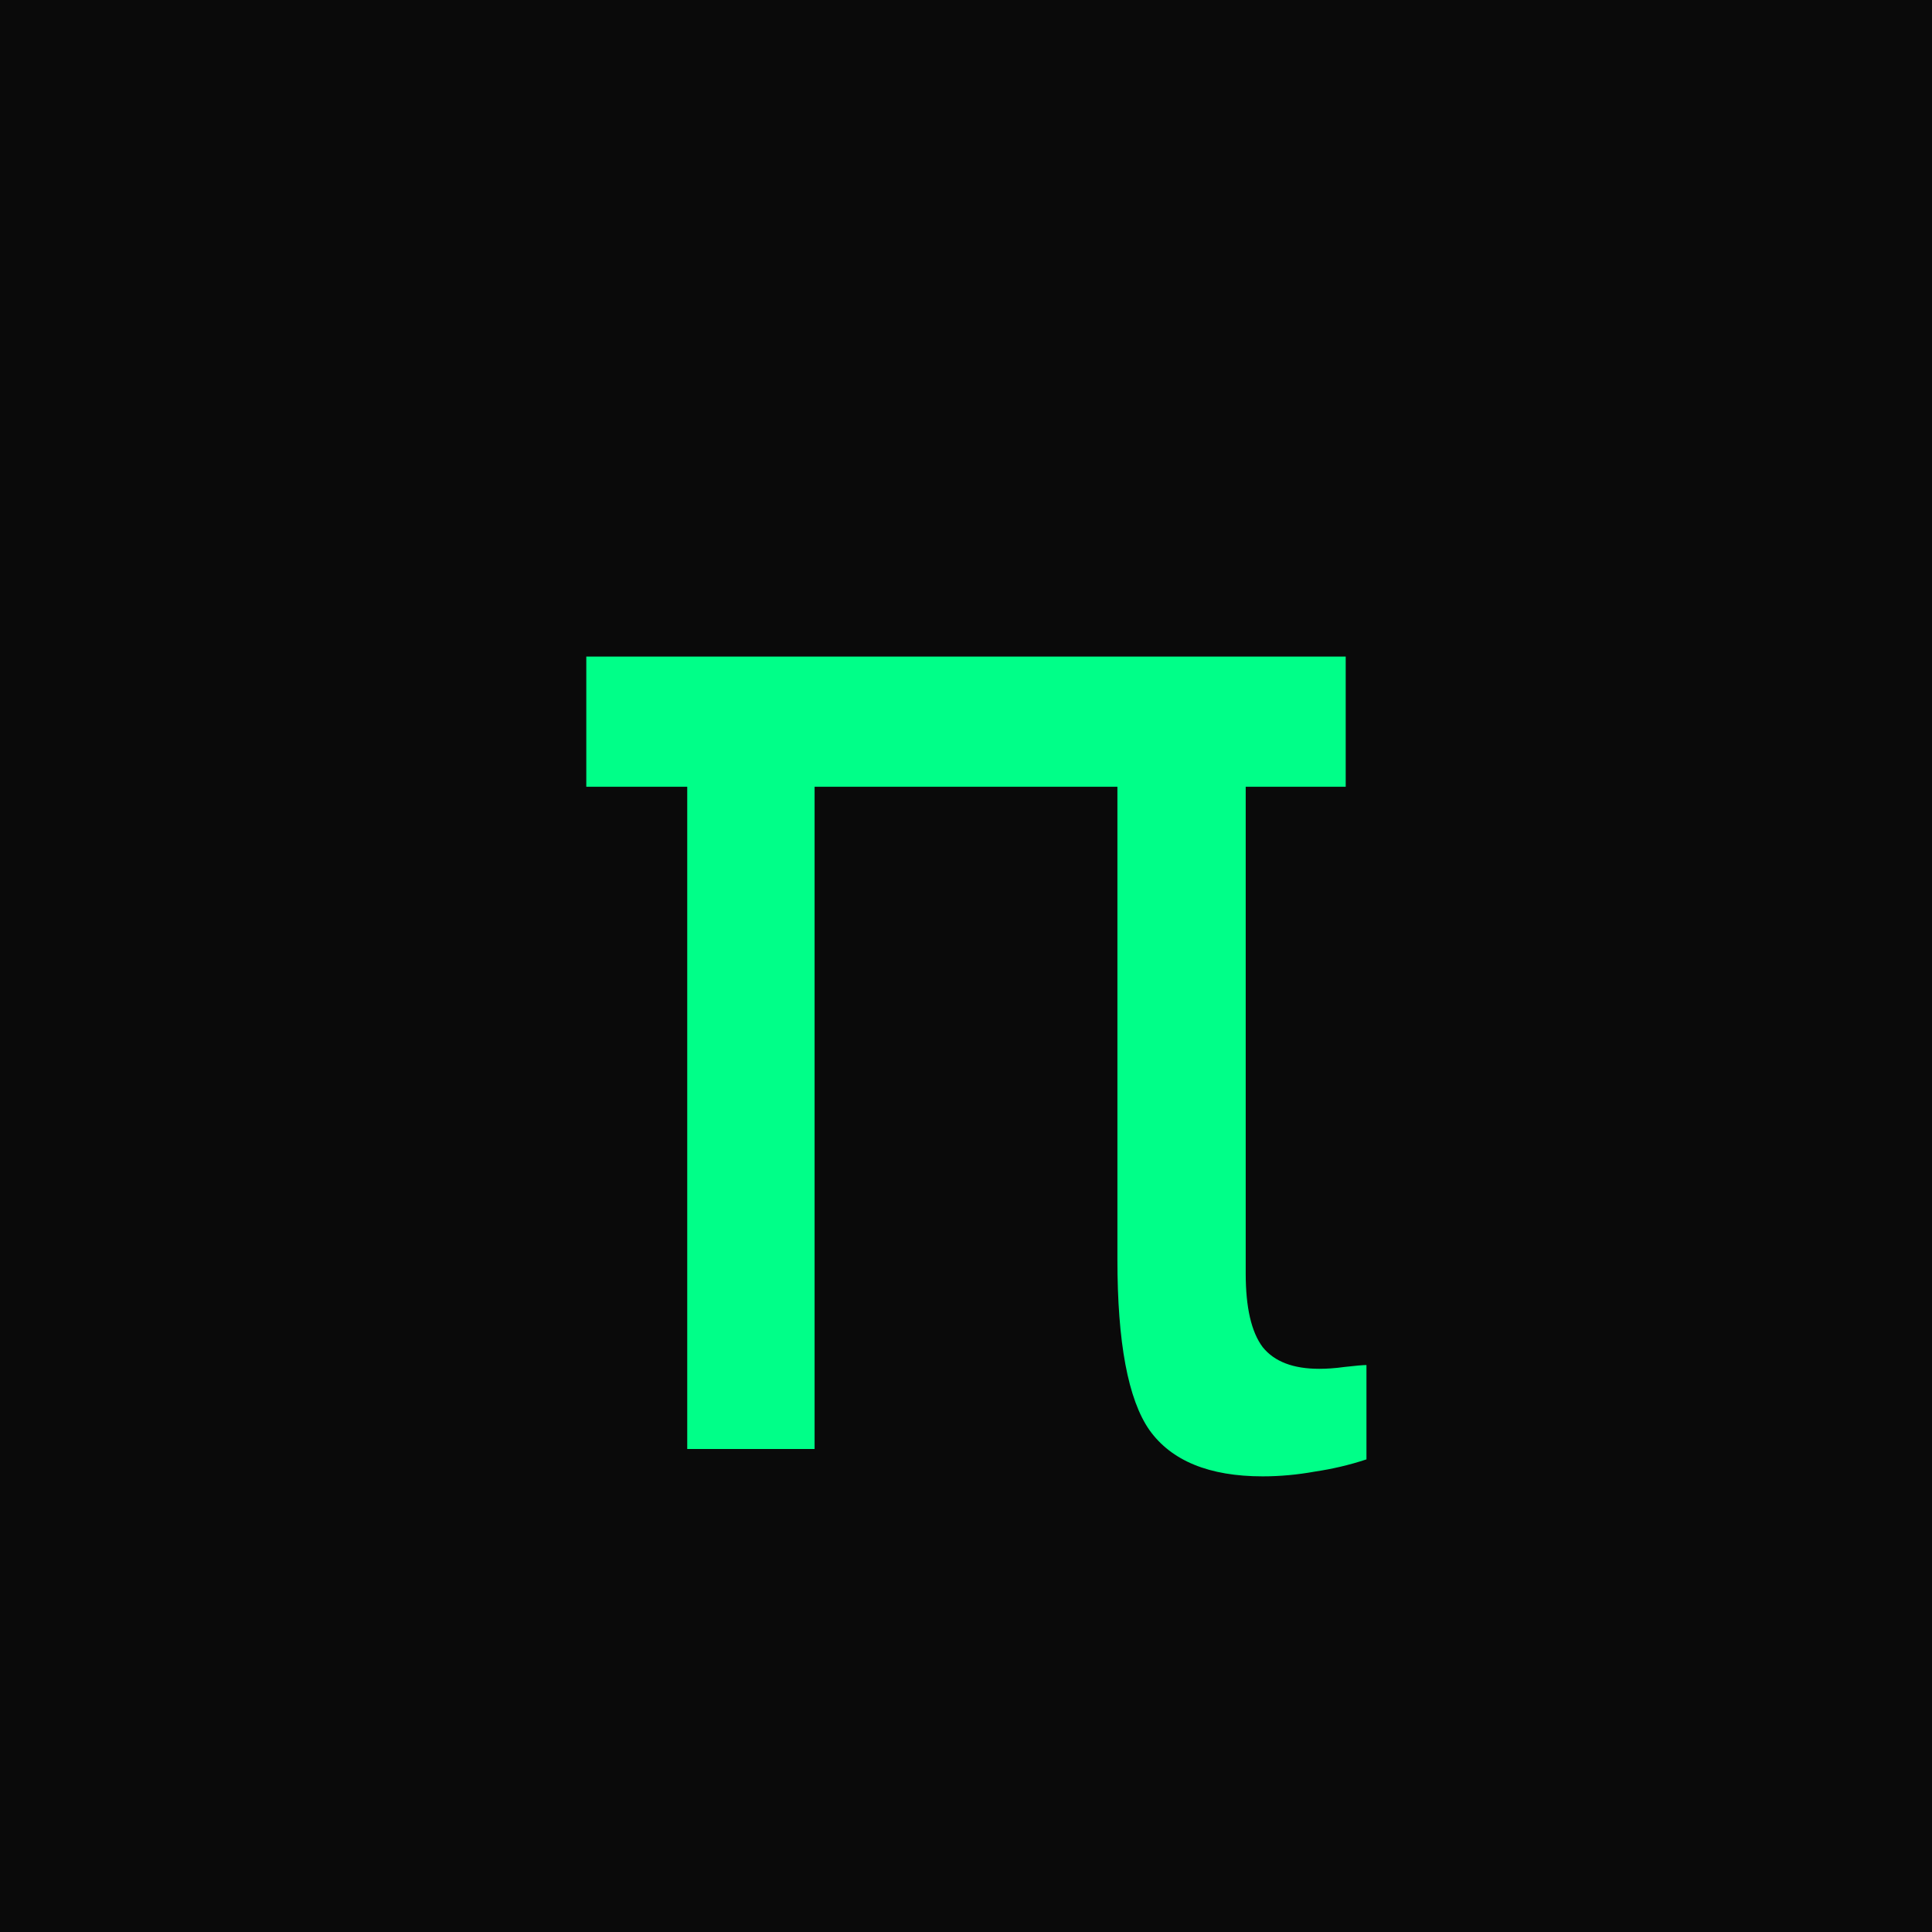
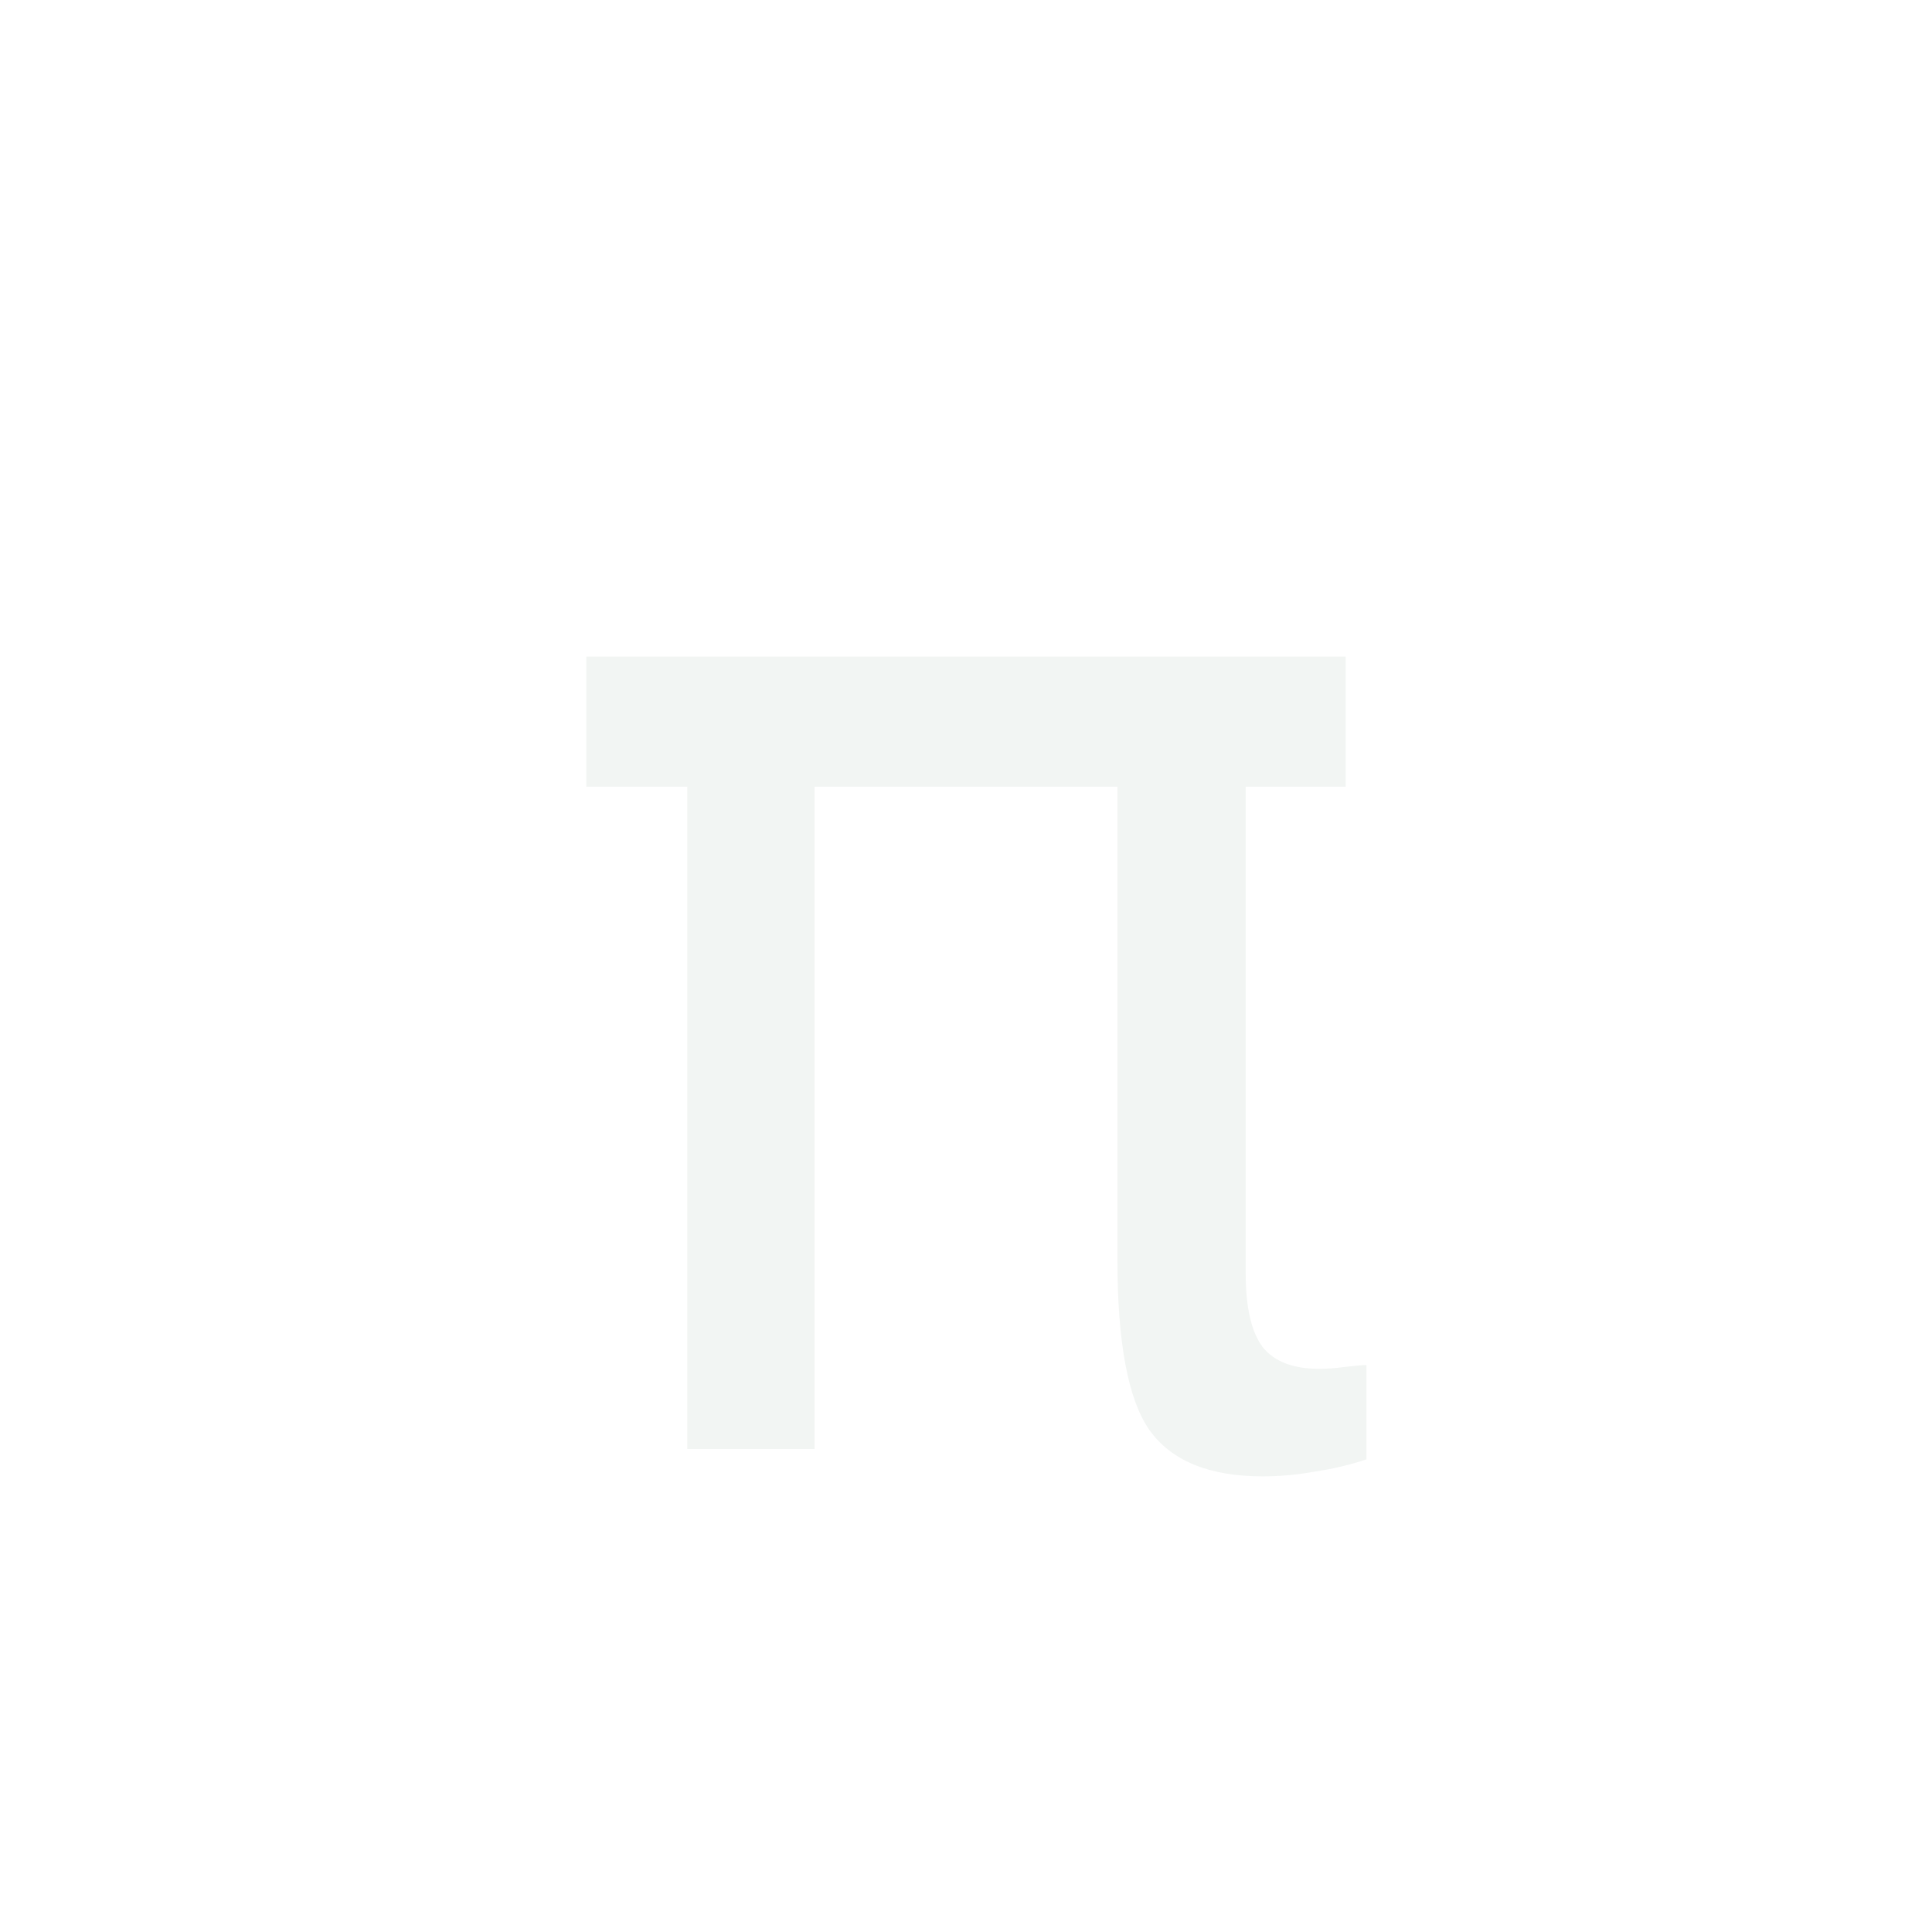
<svg xmlns="http://www.w3.org/2000/svg" viewBox="0 0 32 32" width="32" height="32" font-family="ui-monospace, monospace">
-   <rect width="32" height="32" fill="#0a0a0a" />
-   <text x="16" y="24" font-size="24" font-weight="500" fill="#00ff88" text-anchor="middle">π</text>
+   <text x="16" y="24" font-size="24" font-weight="500" fill="#f2f5f3" text-anchor="middle">π</text>
</svg>
